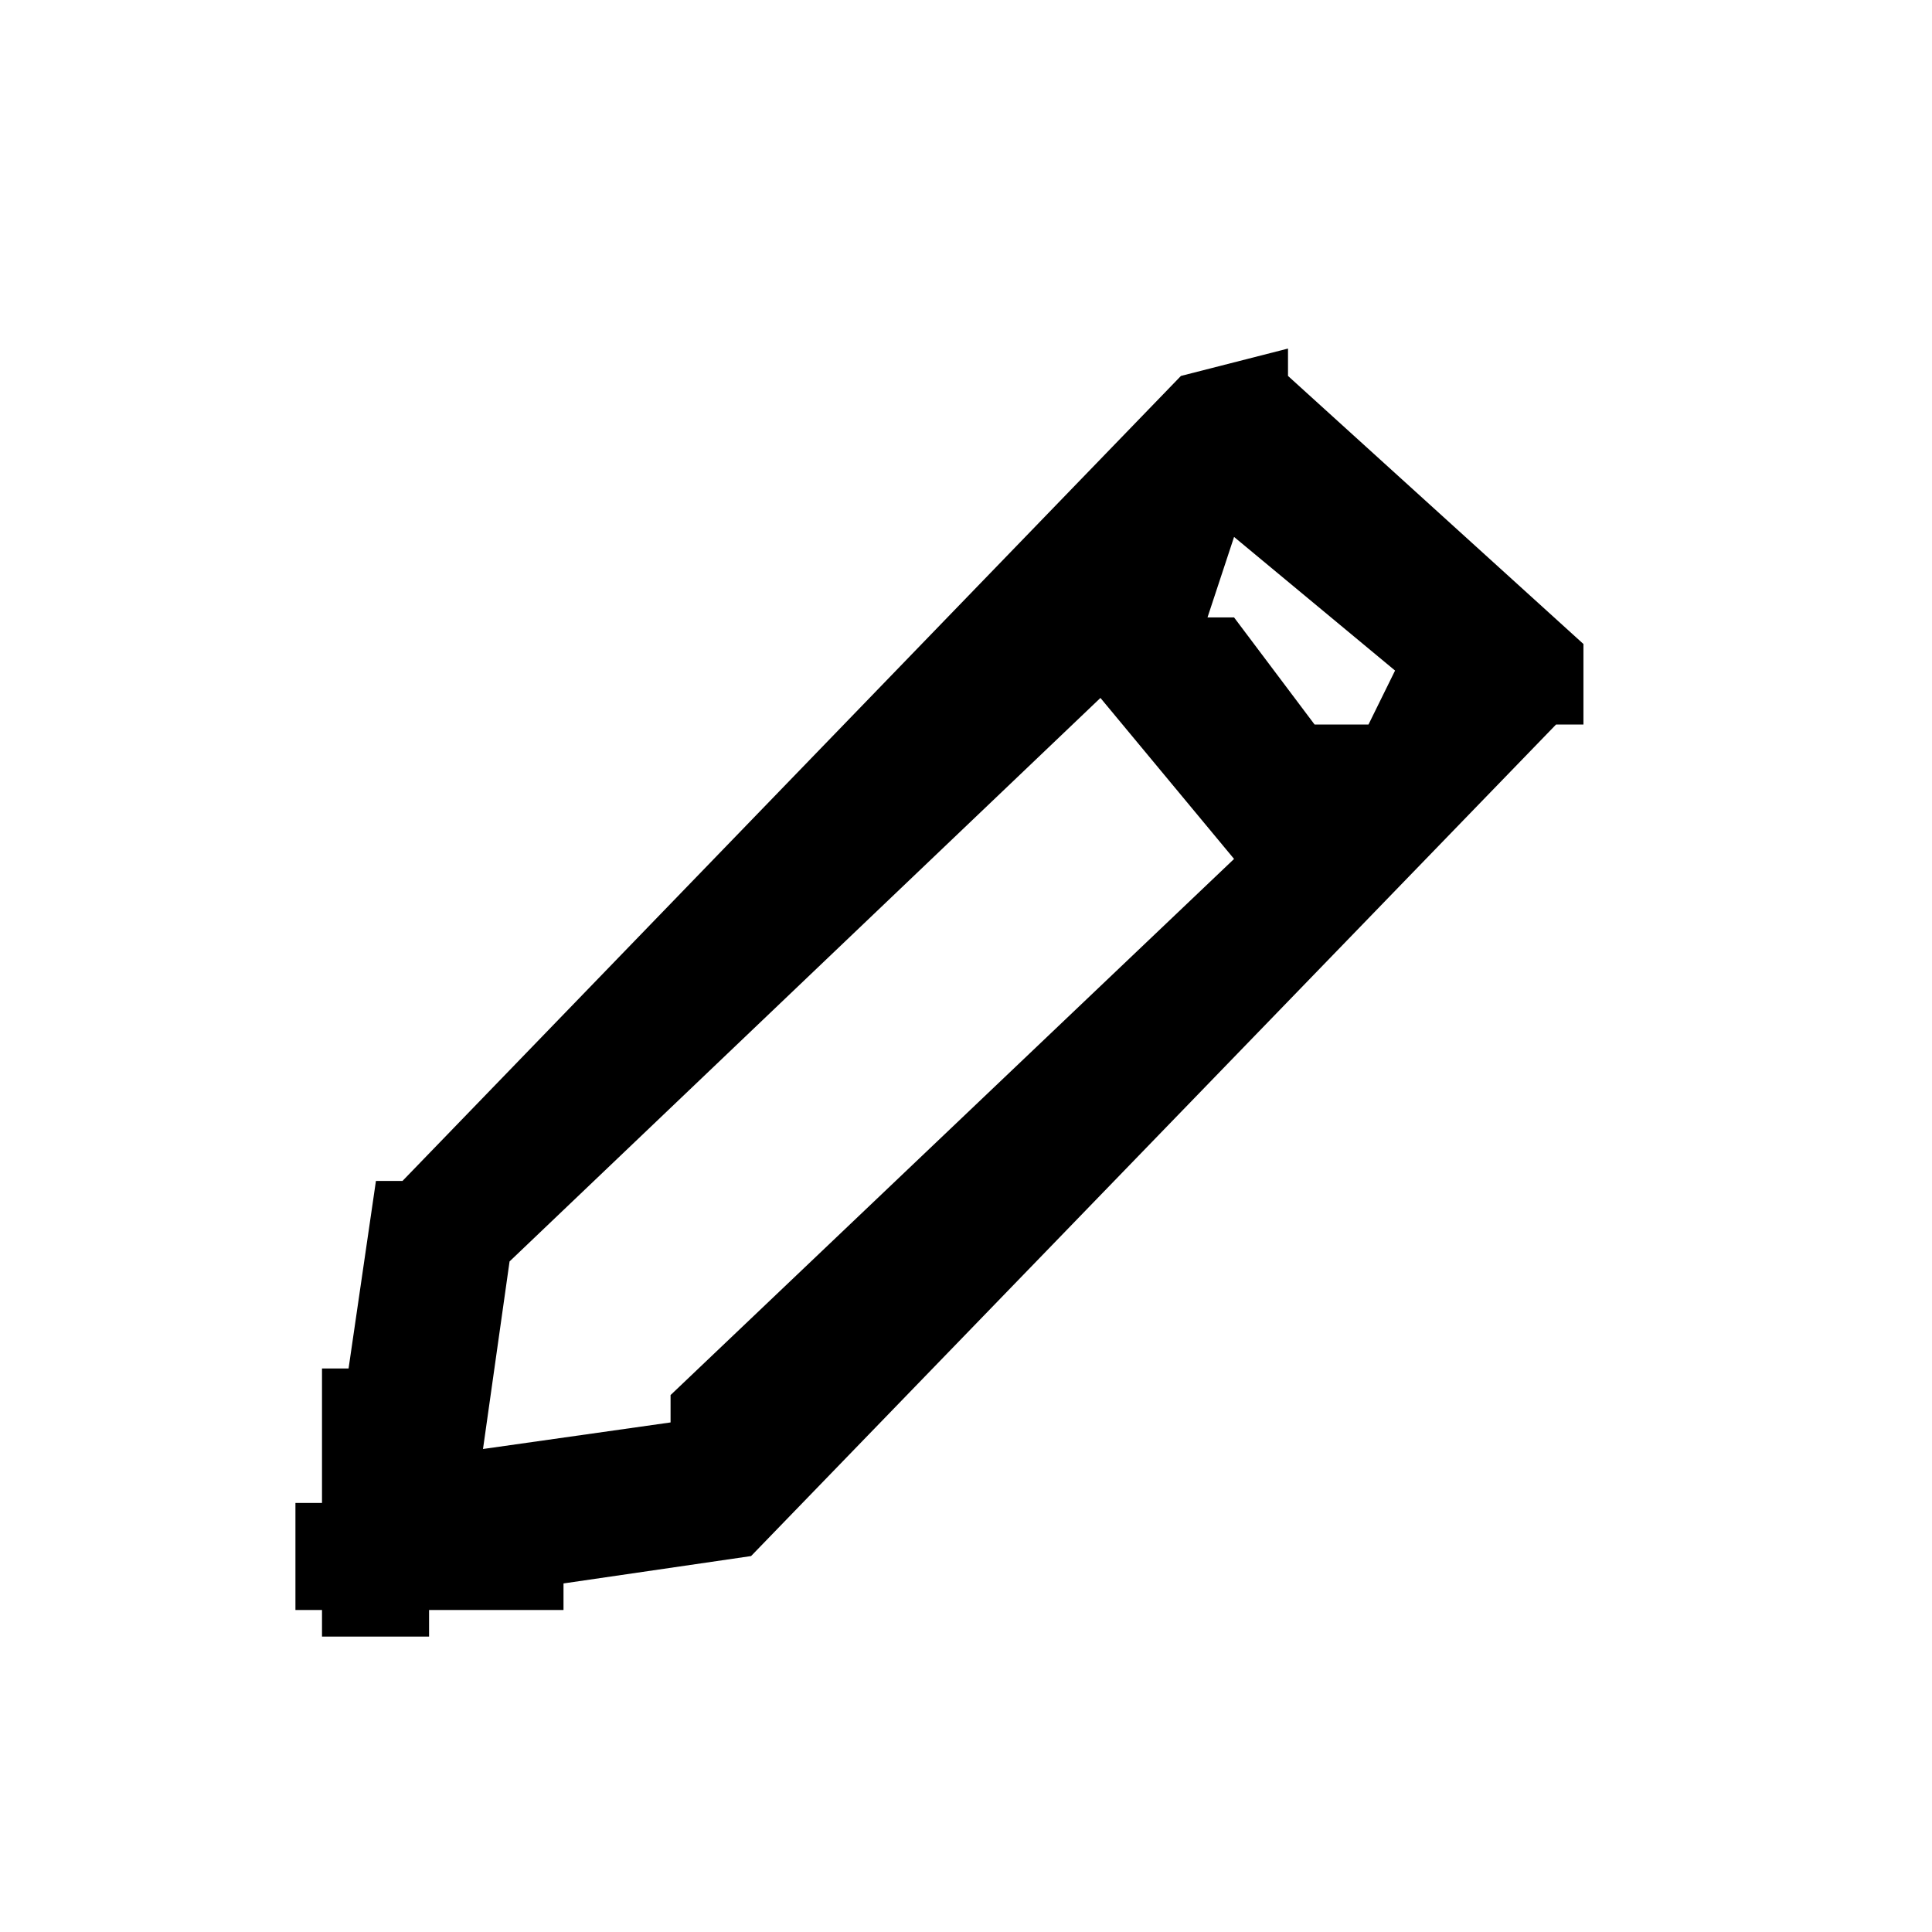
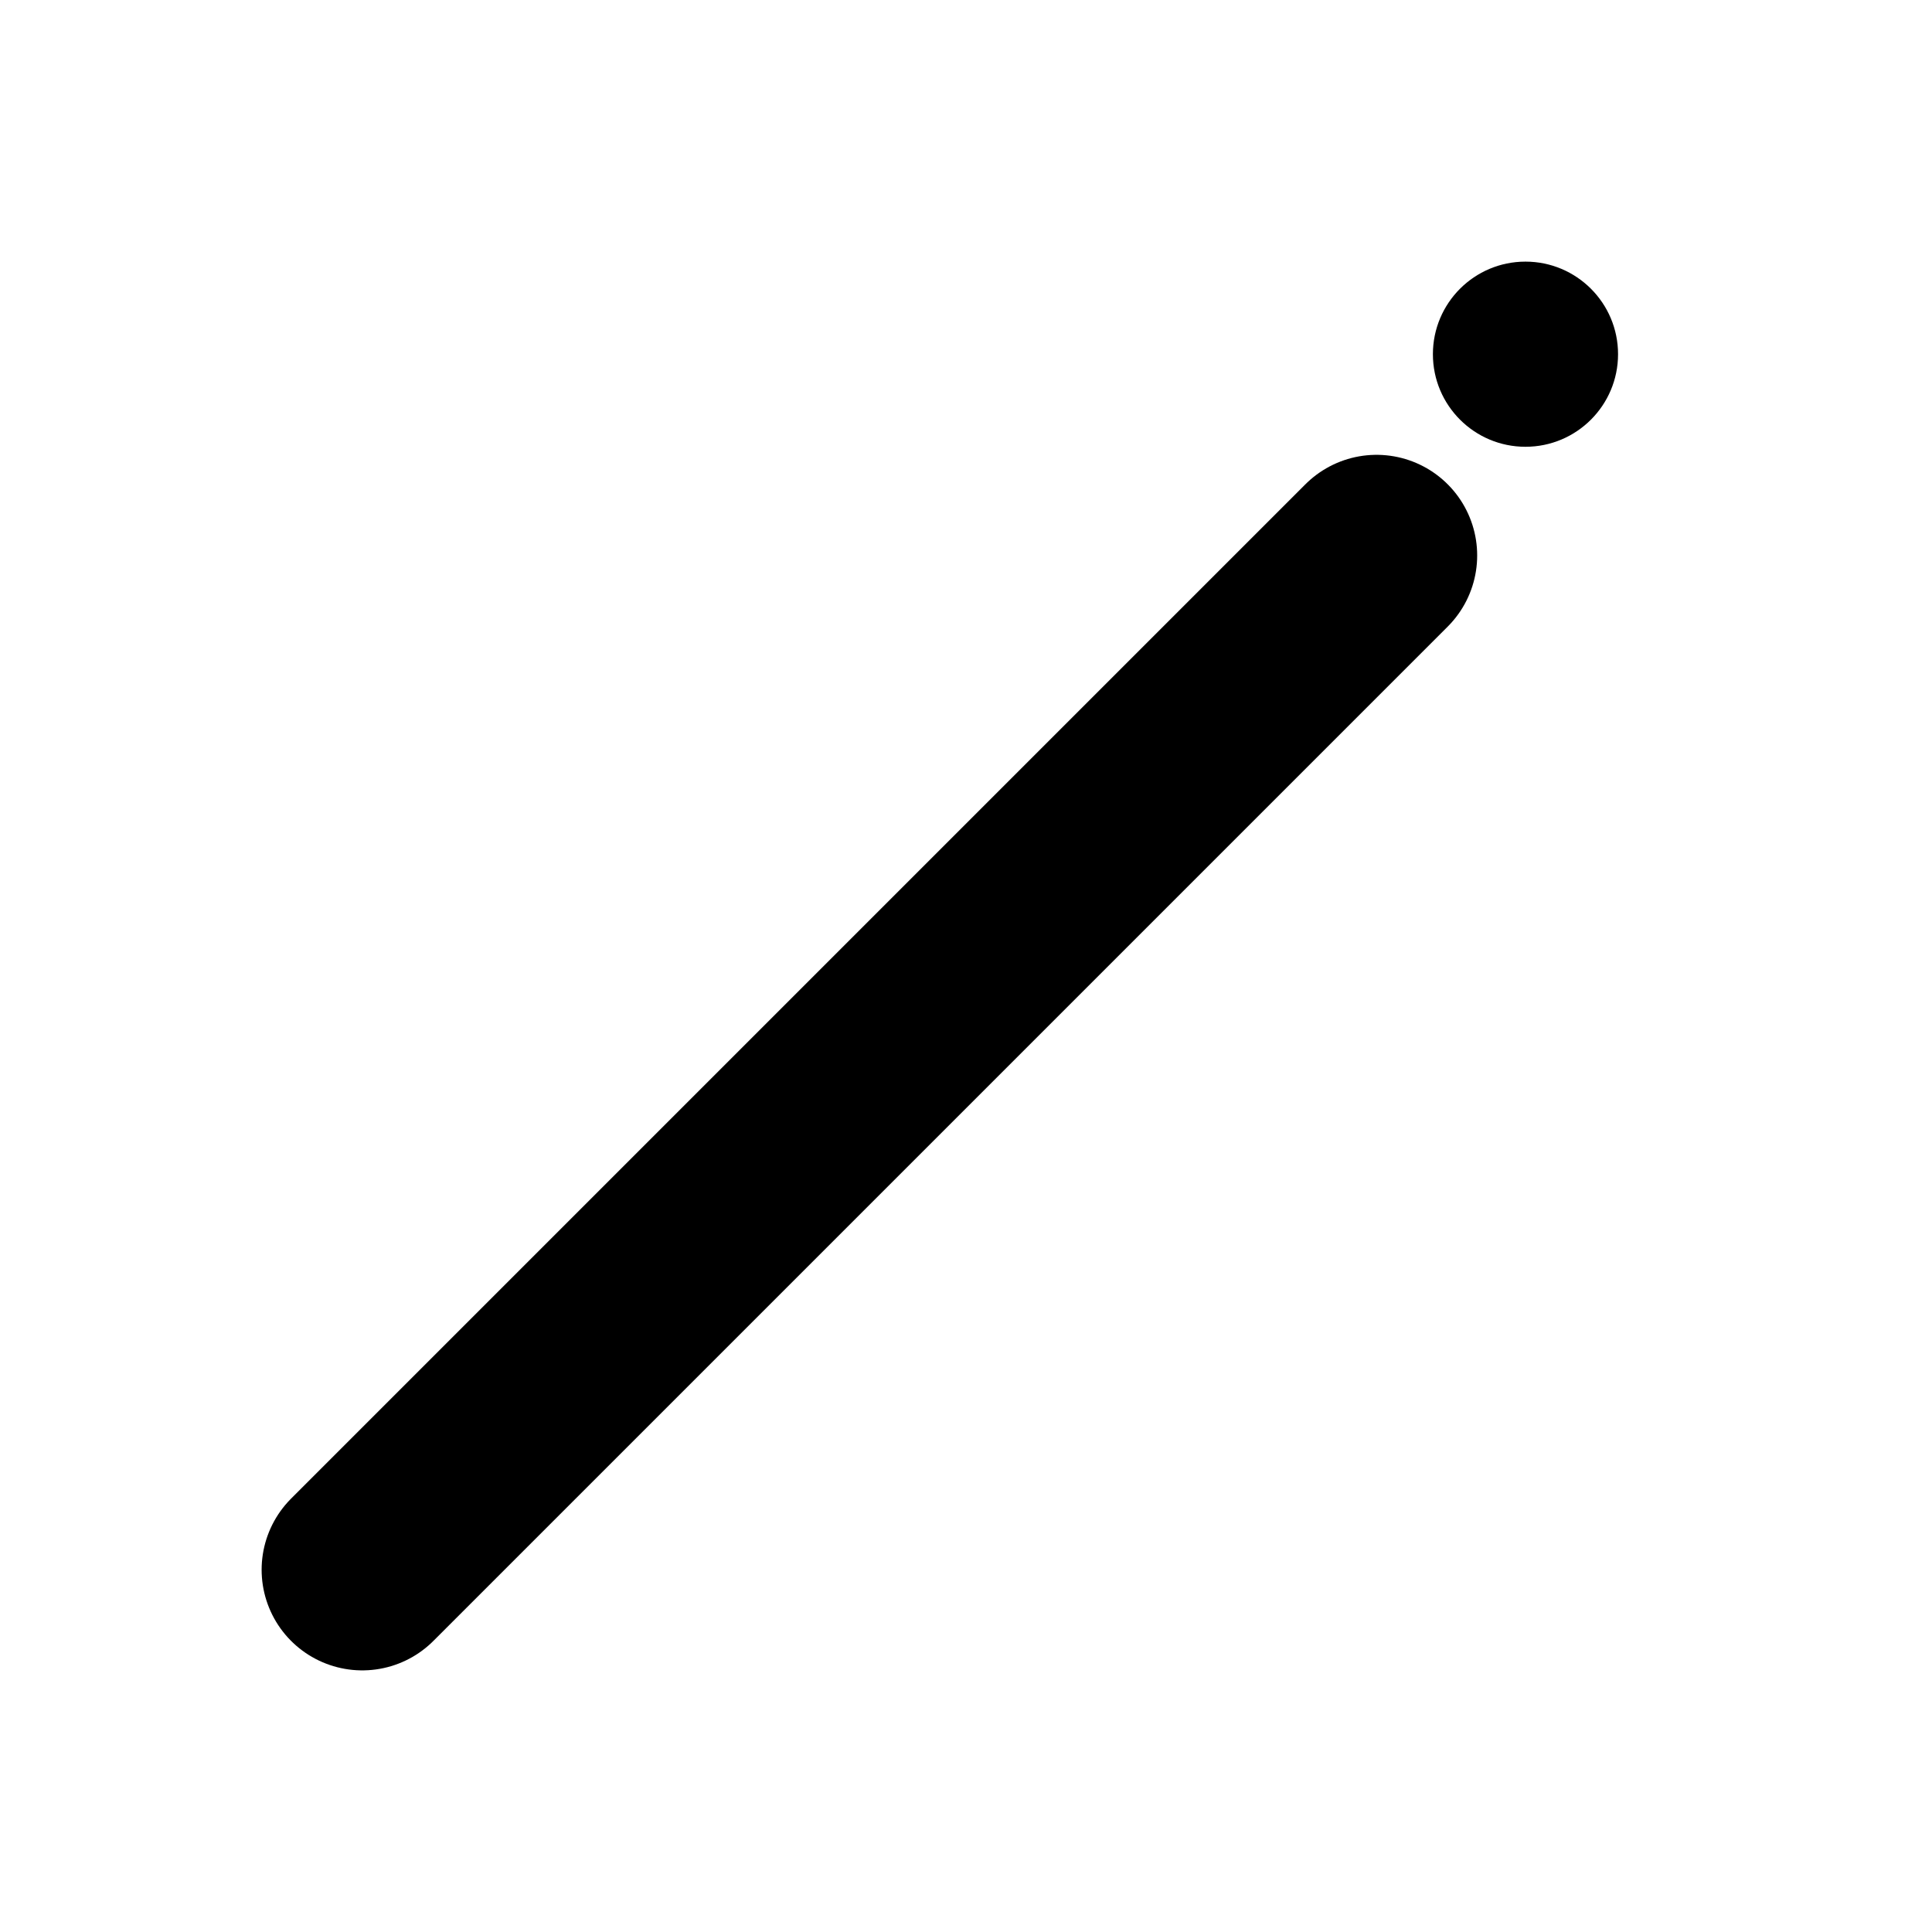
<svg xmlns="http://www.w3.org/2000/svg" width="24" height="24" viewBox="0 0 24 24">
-   <path d="M16.00,4.33 L16.00,4.67 L19.67,8.00 L19.67,9.00 L19.33,9.00 L9.33,19.33 L7.00,19.67 L7.00,20.00 L5.33,20.00 L5.33,20.33 L4.00,20.33 L4.00,20.00 L3.67,20.00 L3.67,18.67 L4.00,18.67 L4.00,17.00 L4.33,17.00 L4.67,14.67 L5.00,14.67 L14.67,4.67Z M15.33,6.67 L15.00,7.67 L15.33,7.67 L16.33,9.00 L17.00,9.00 L17.33,8.33Z M13.67,8.67 L6.33,15.67 L6.00,18.00 L8.33,17.67 L8.33,17.33 L15.33,10.67Z" fill="#000" fill-rule="evenodd" />
+   <path d="M4.5 19.5 L17.1 6.9" fill="none" stroke="#000" stroke-width="2.5" stroke-linecap="round" stroke-linejoin="round" />
+   <path d="M20.1 4.4 A1.15 1.15 0 1 1 17.8 4.4 A1.15 1.15 0 1 1 20.1 4.4 Z" fill="#000" stroke="none" stroke-width="0" stroke-linecap="round" stroke-linejoin="round" />
</svg>
